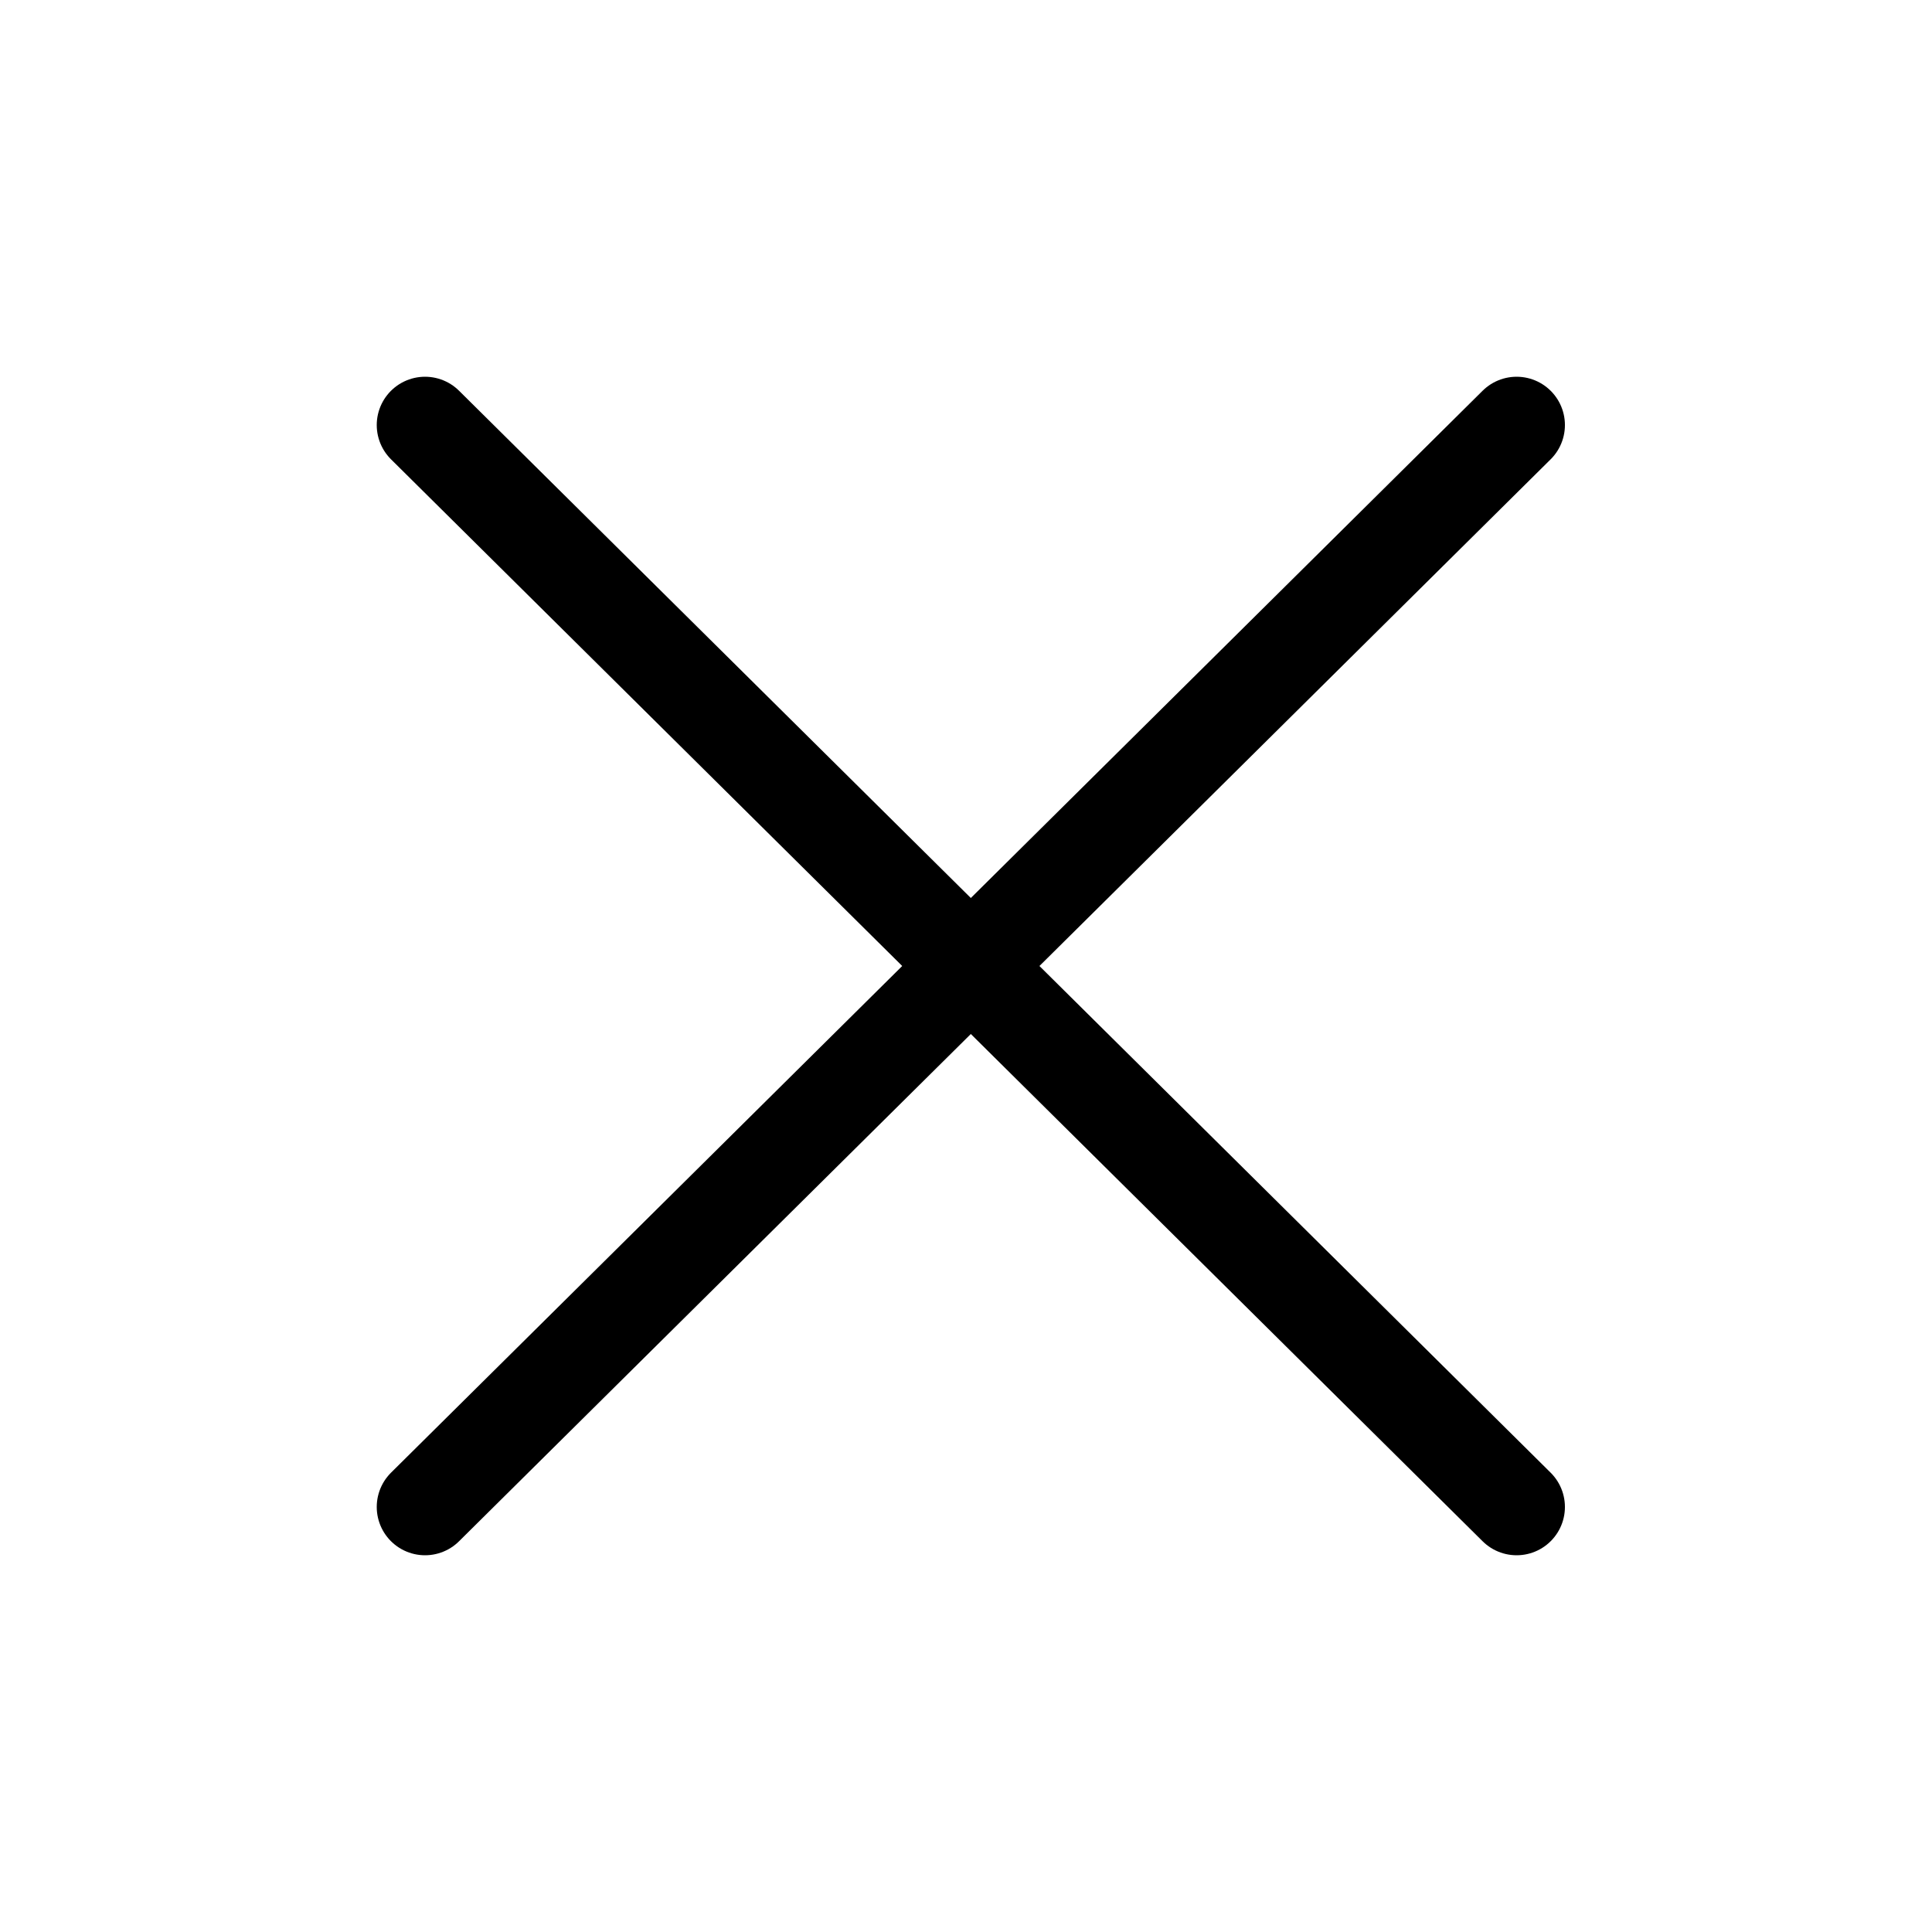
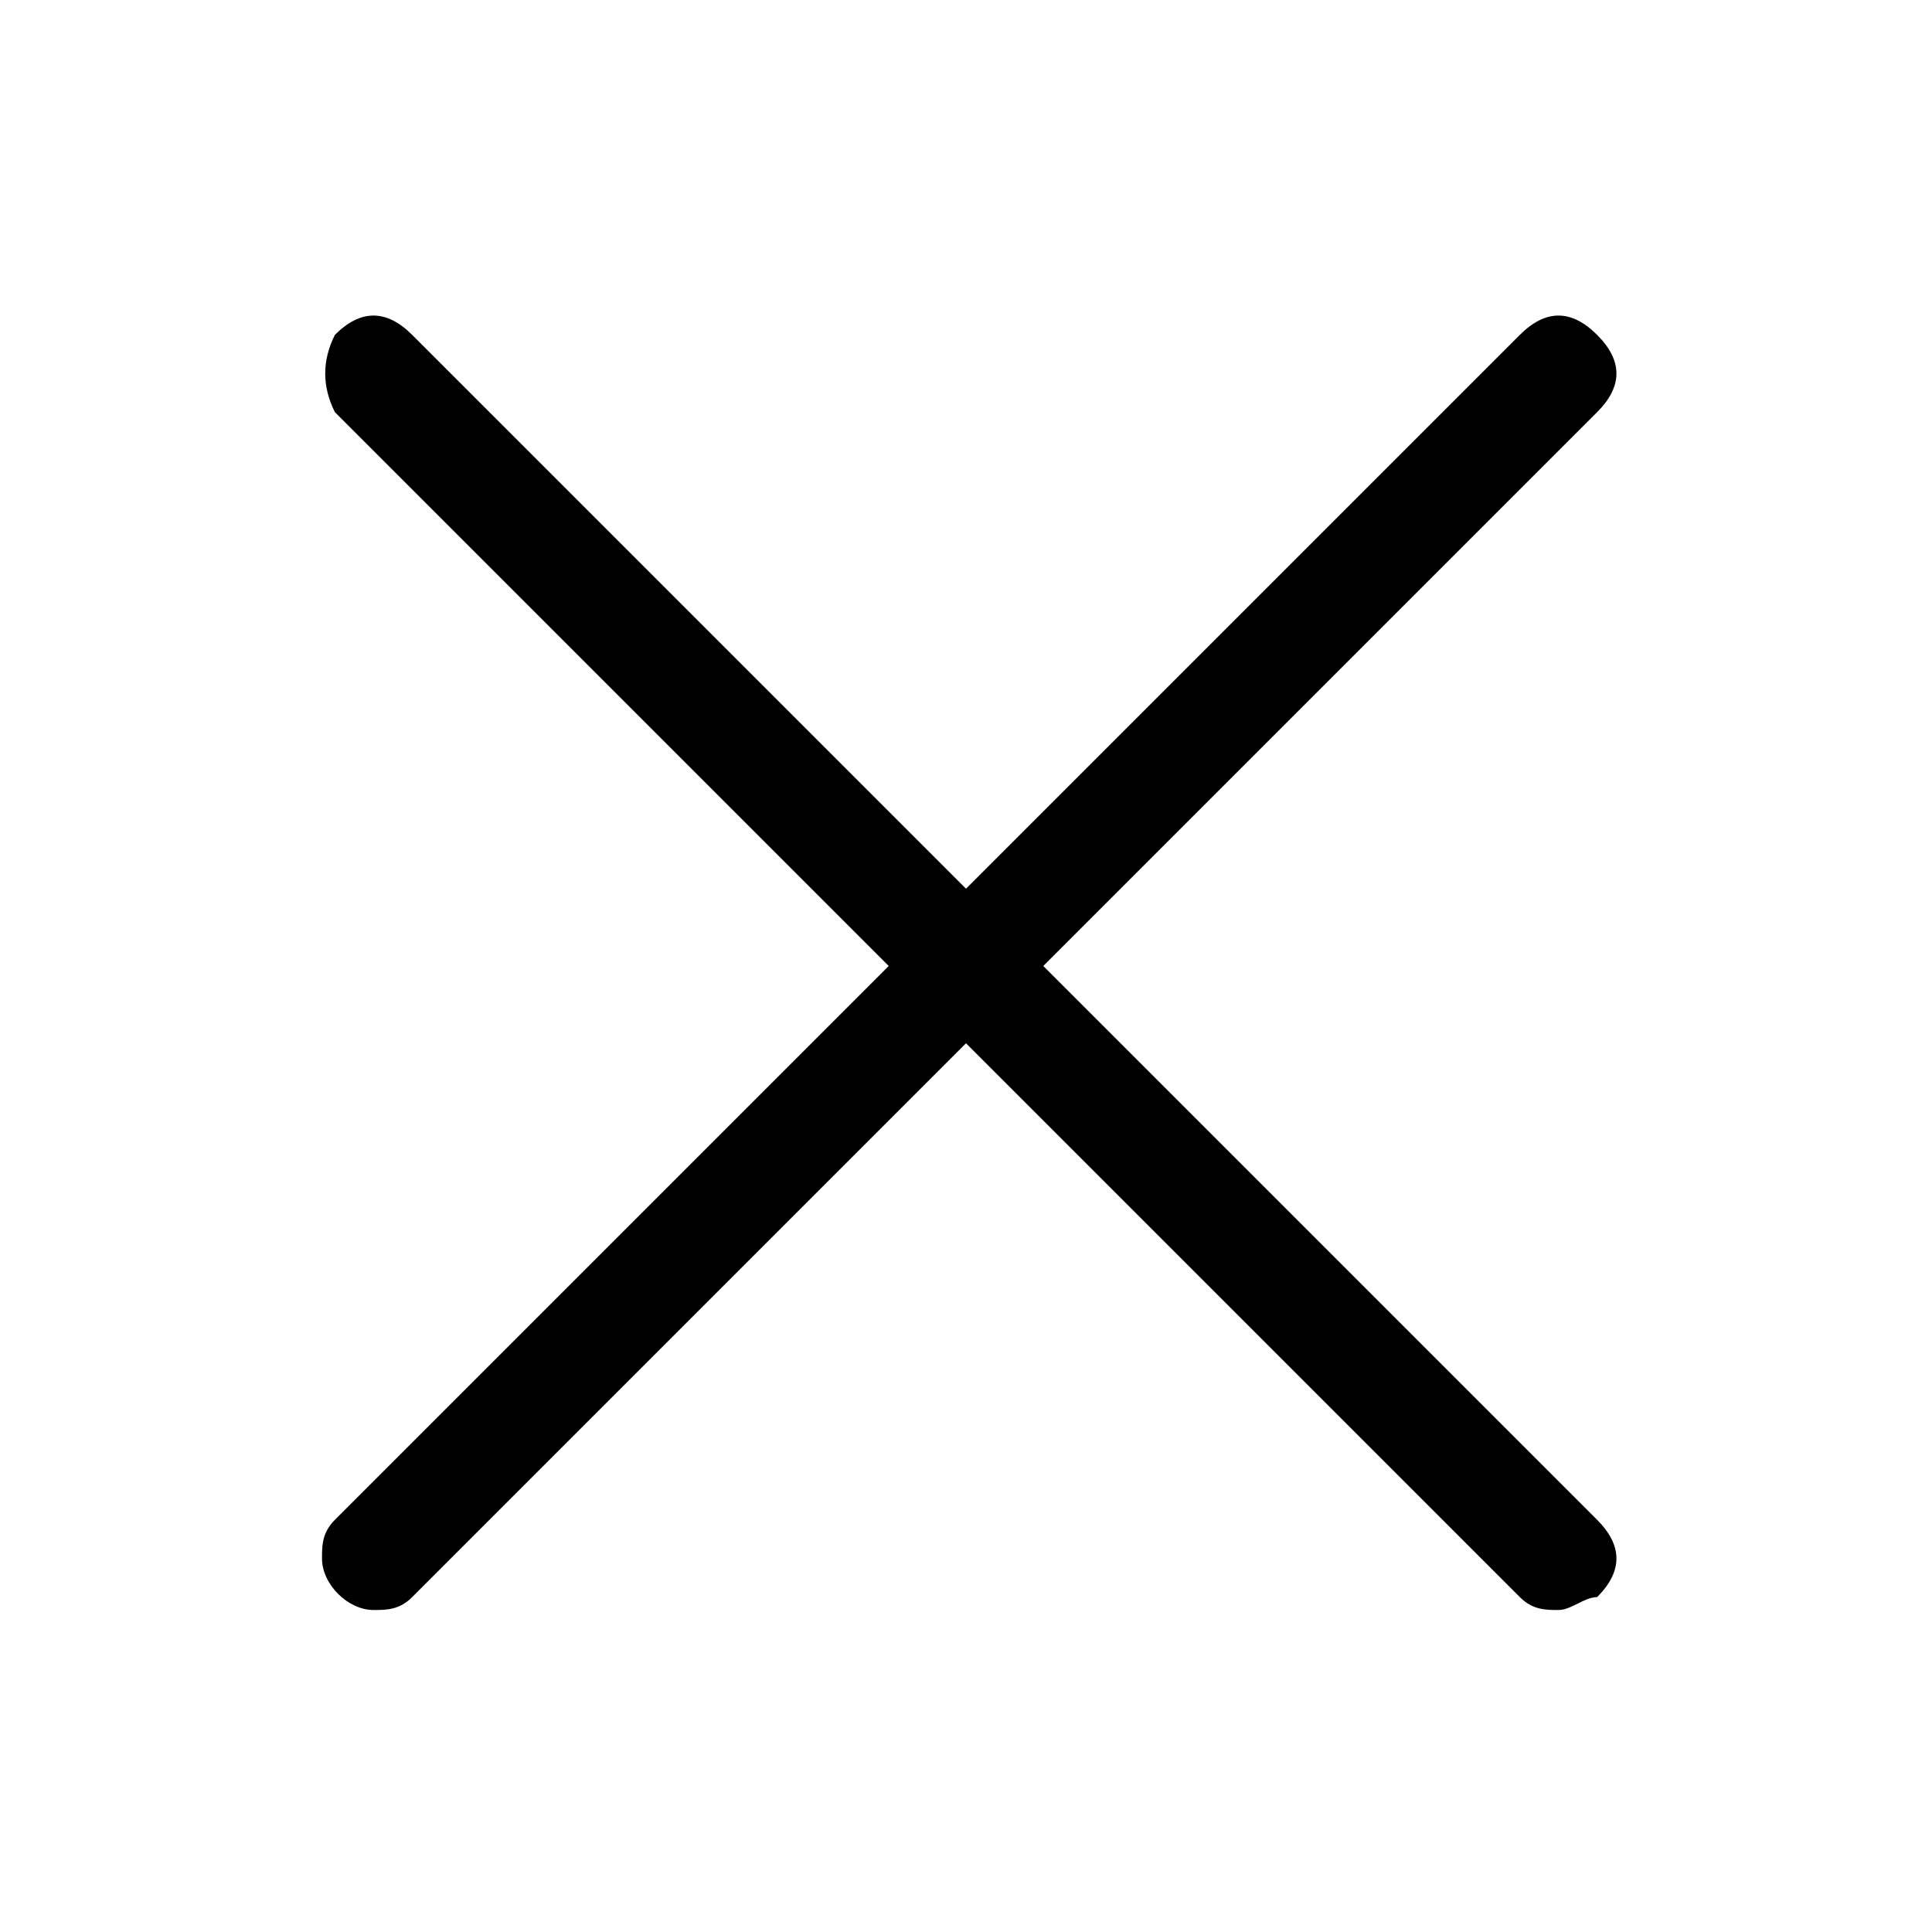
- <svg xmlns="http://www.w3.org/2000/svg" version="1.1" id="图层_1" x="0px" y="0px" width="20px" height="20px" viewBox="0 0 20 20" style="enable-background:new 0 0 20 20;" xml:space="preserve">
-   <line style="fill:none;stroke:#000000;stroke-linecap:round;" x1="4.4" y1="4.4" x2="15.7" y2="15.6" />
-   <line style="fill:none;stroke:#000000;stroke-linecap:round;" x1="15.7" y1="4.4" x2="4.4" y2="15.6" />
+ <svg xmlns="http://www.w3.org/2000/svg" version="1.1" id="Layer_1" x="0px" y="0px" width="15px" height="15px" viewBox="0 0 15 15" style="enable-background:new 0 0 15 15;" xml:space="preserve">
+   <path d="M2.9,12.5c-0.2,0-0.4-0.2-0.4-0.4c0-0.1,0-0.2,0.1-0.3l9.2-9.2c0.2-0.2,0.4-0.2,0.6,0c0.2,0.2,0.2,0.4,0,0.6l-9.2,9.2  C3.1,12.5,3,12.5,2.9,12.5z" />
+   <path d="M12.1,12.5c-0.1,0-0.2,0-0.3-0.1L2.6,3.2C2.5,3,2.5,2.8,2.6,2.6c0.2-0.2,0.4-0.2,0.6,0l9.2,9.2c0.2,0.2,0.2,0.4,0,0.6  C12.3,12.4,12.2,12.5,12.1,12.5L12.1,12.5z" />
</svg>
